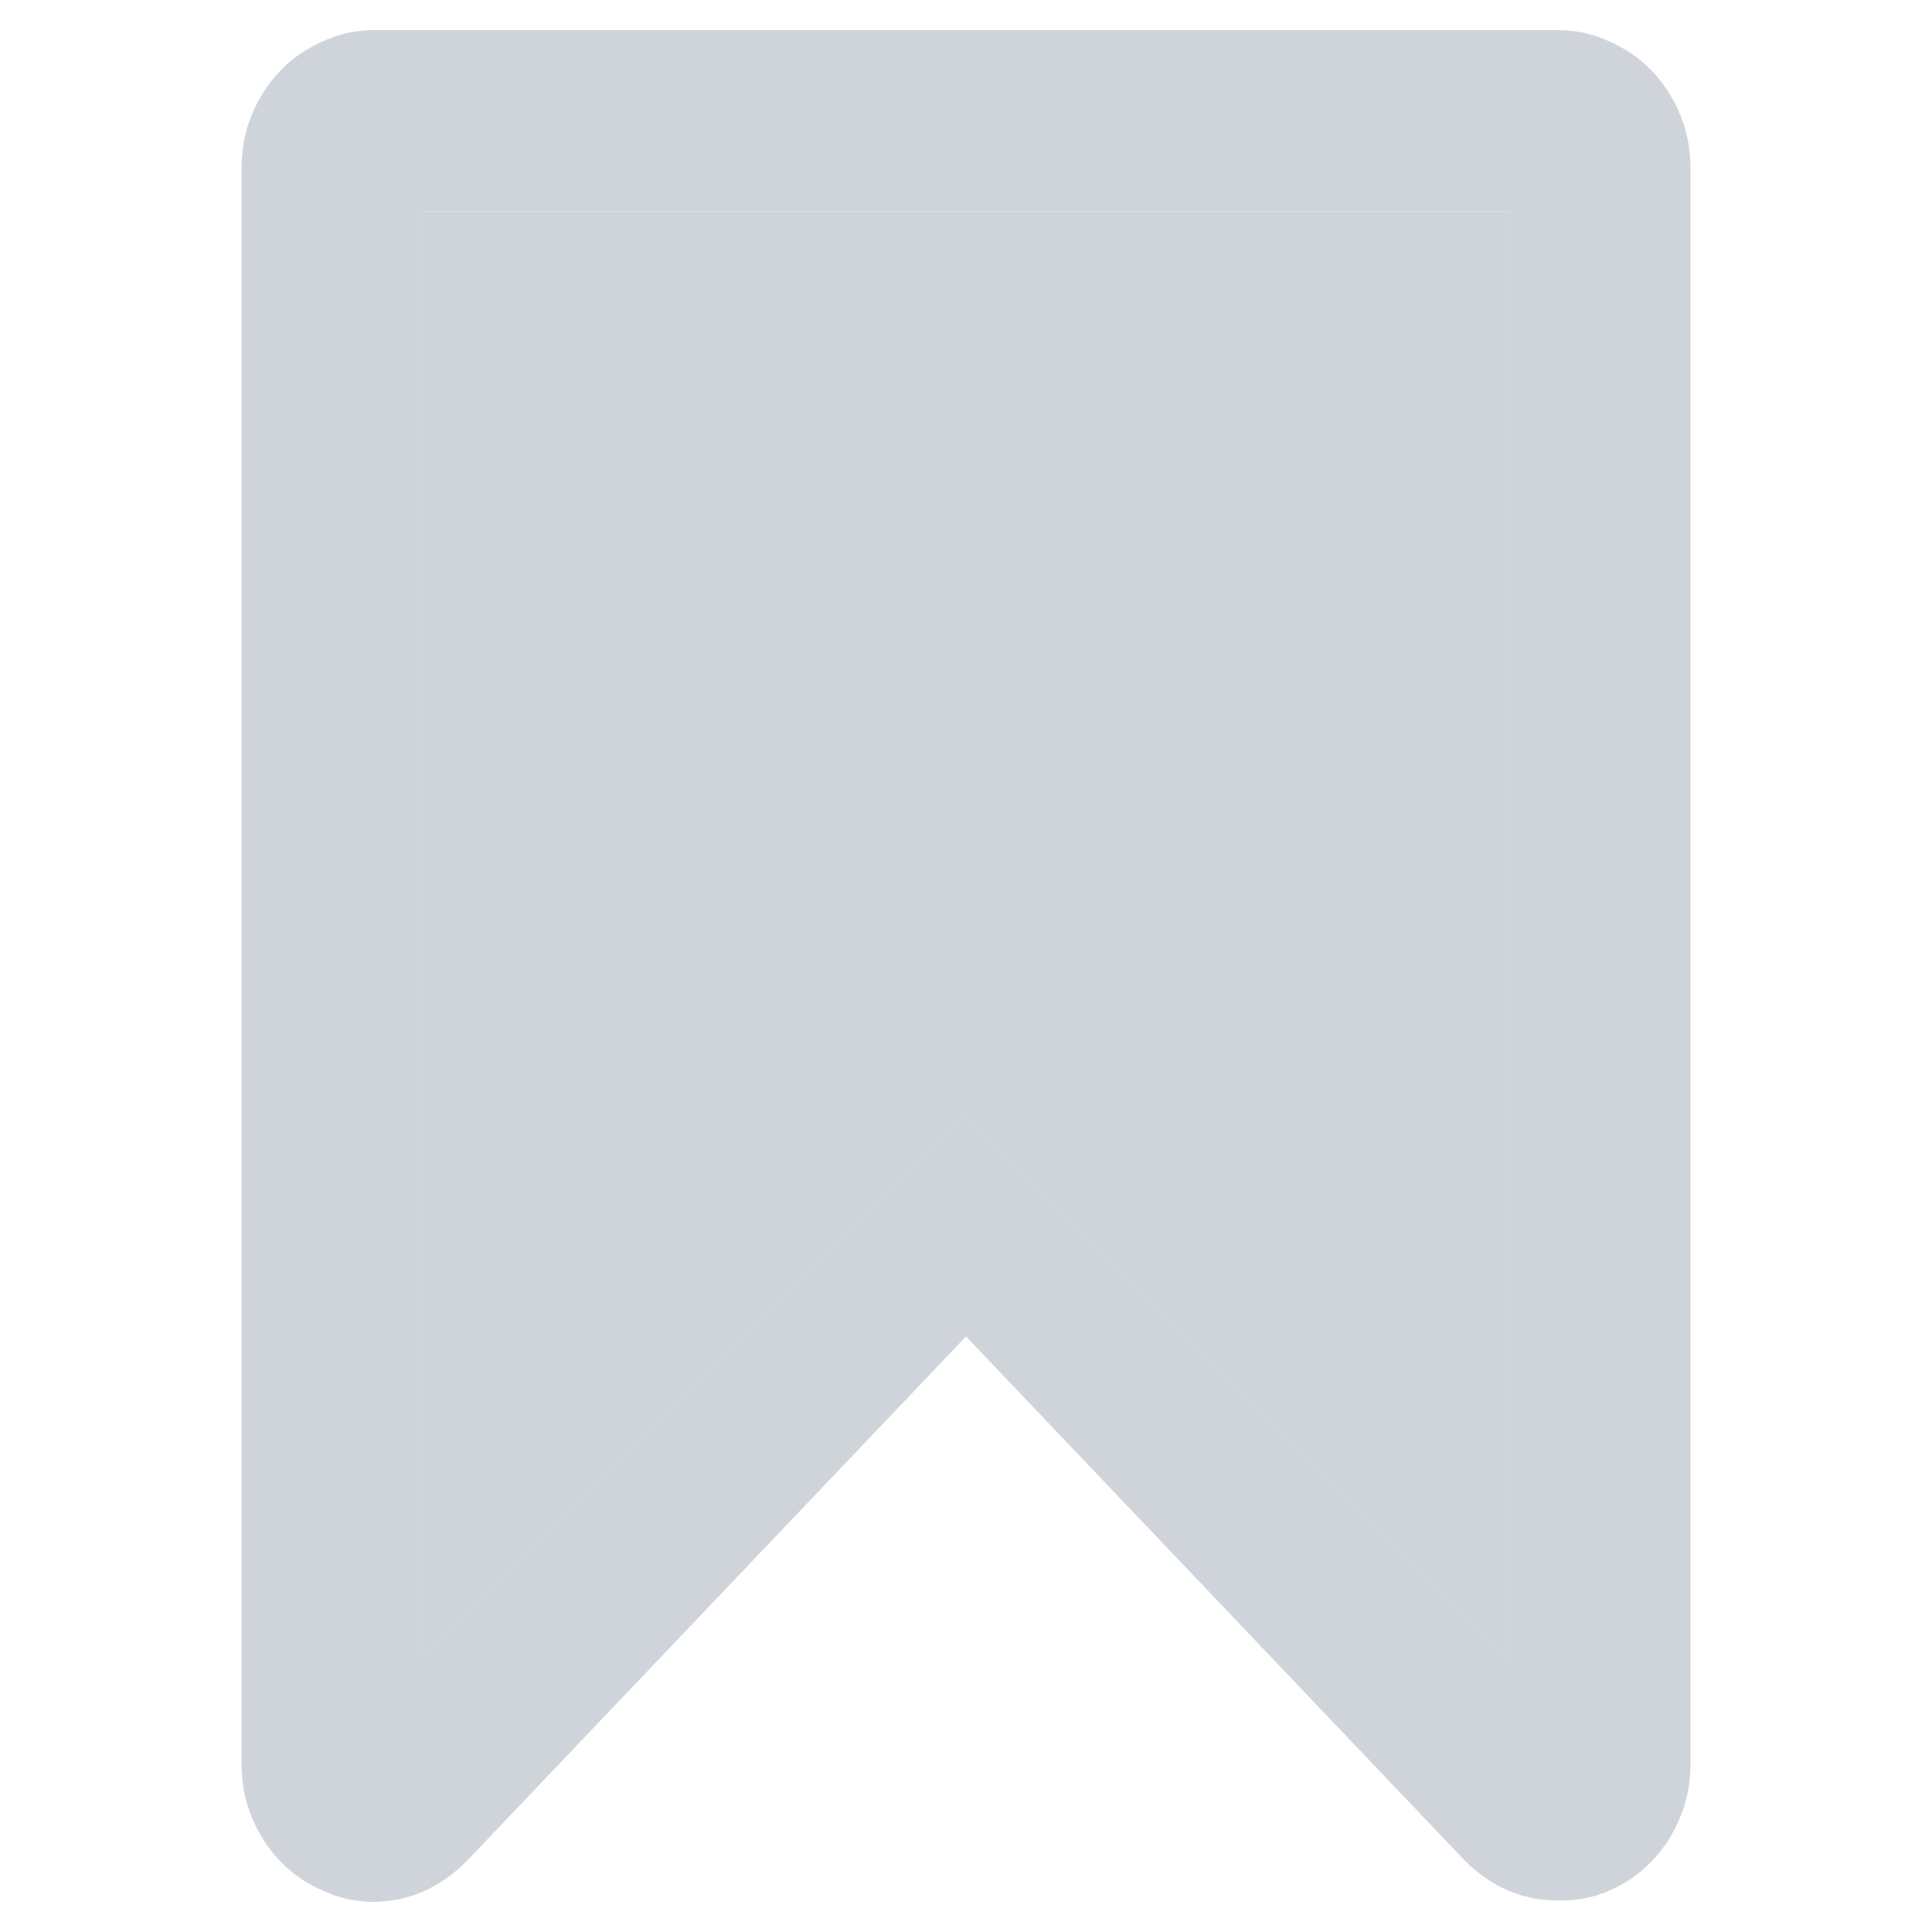
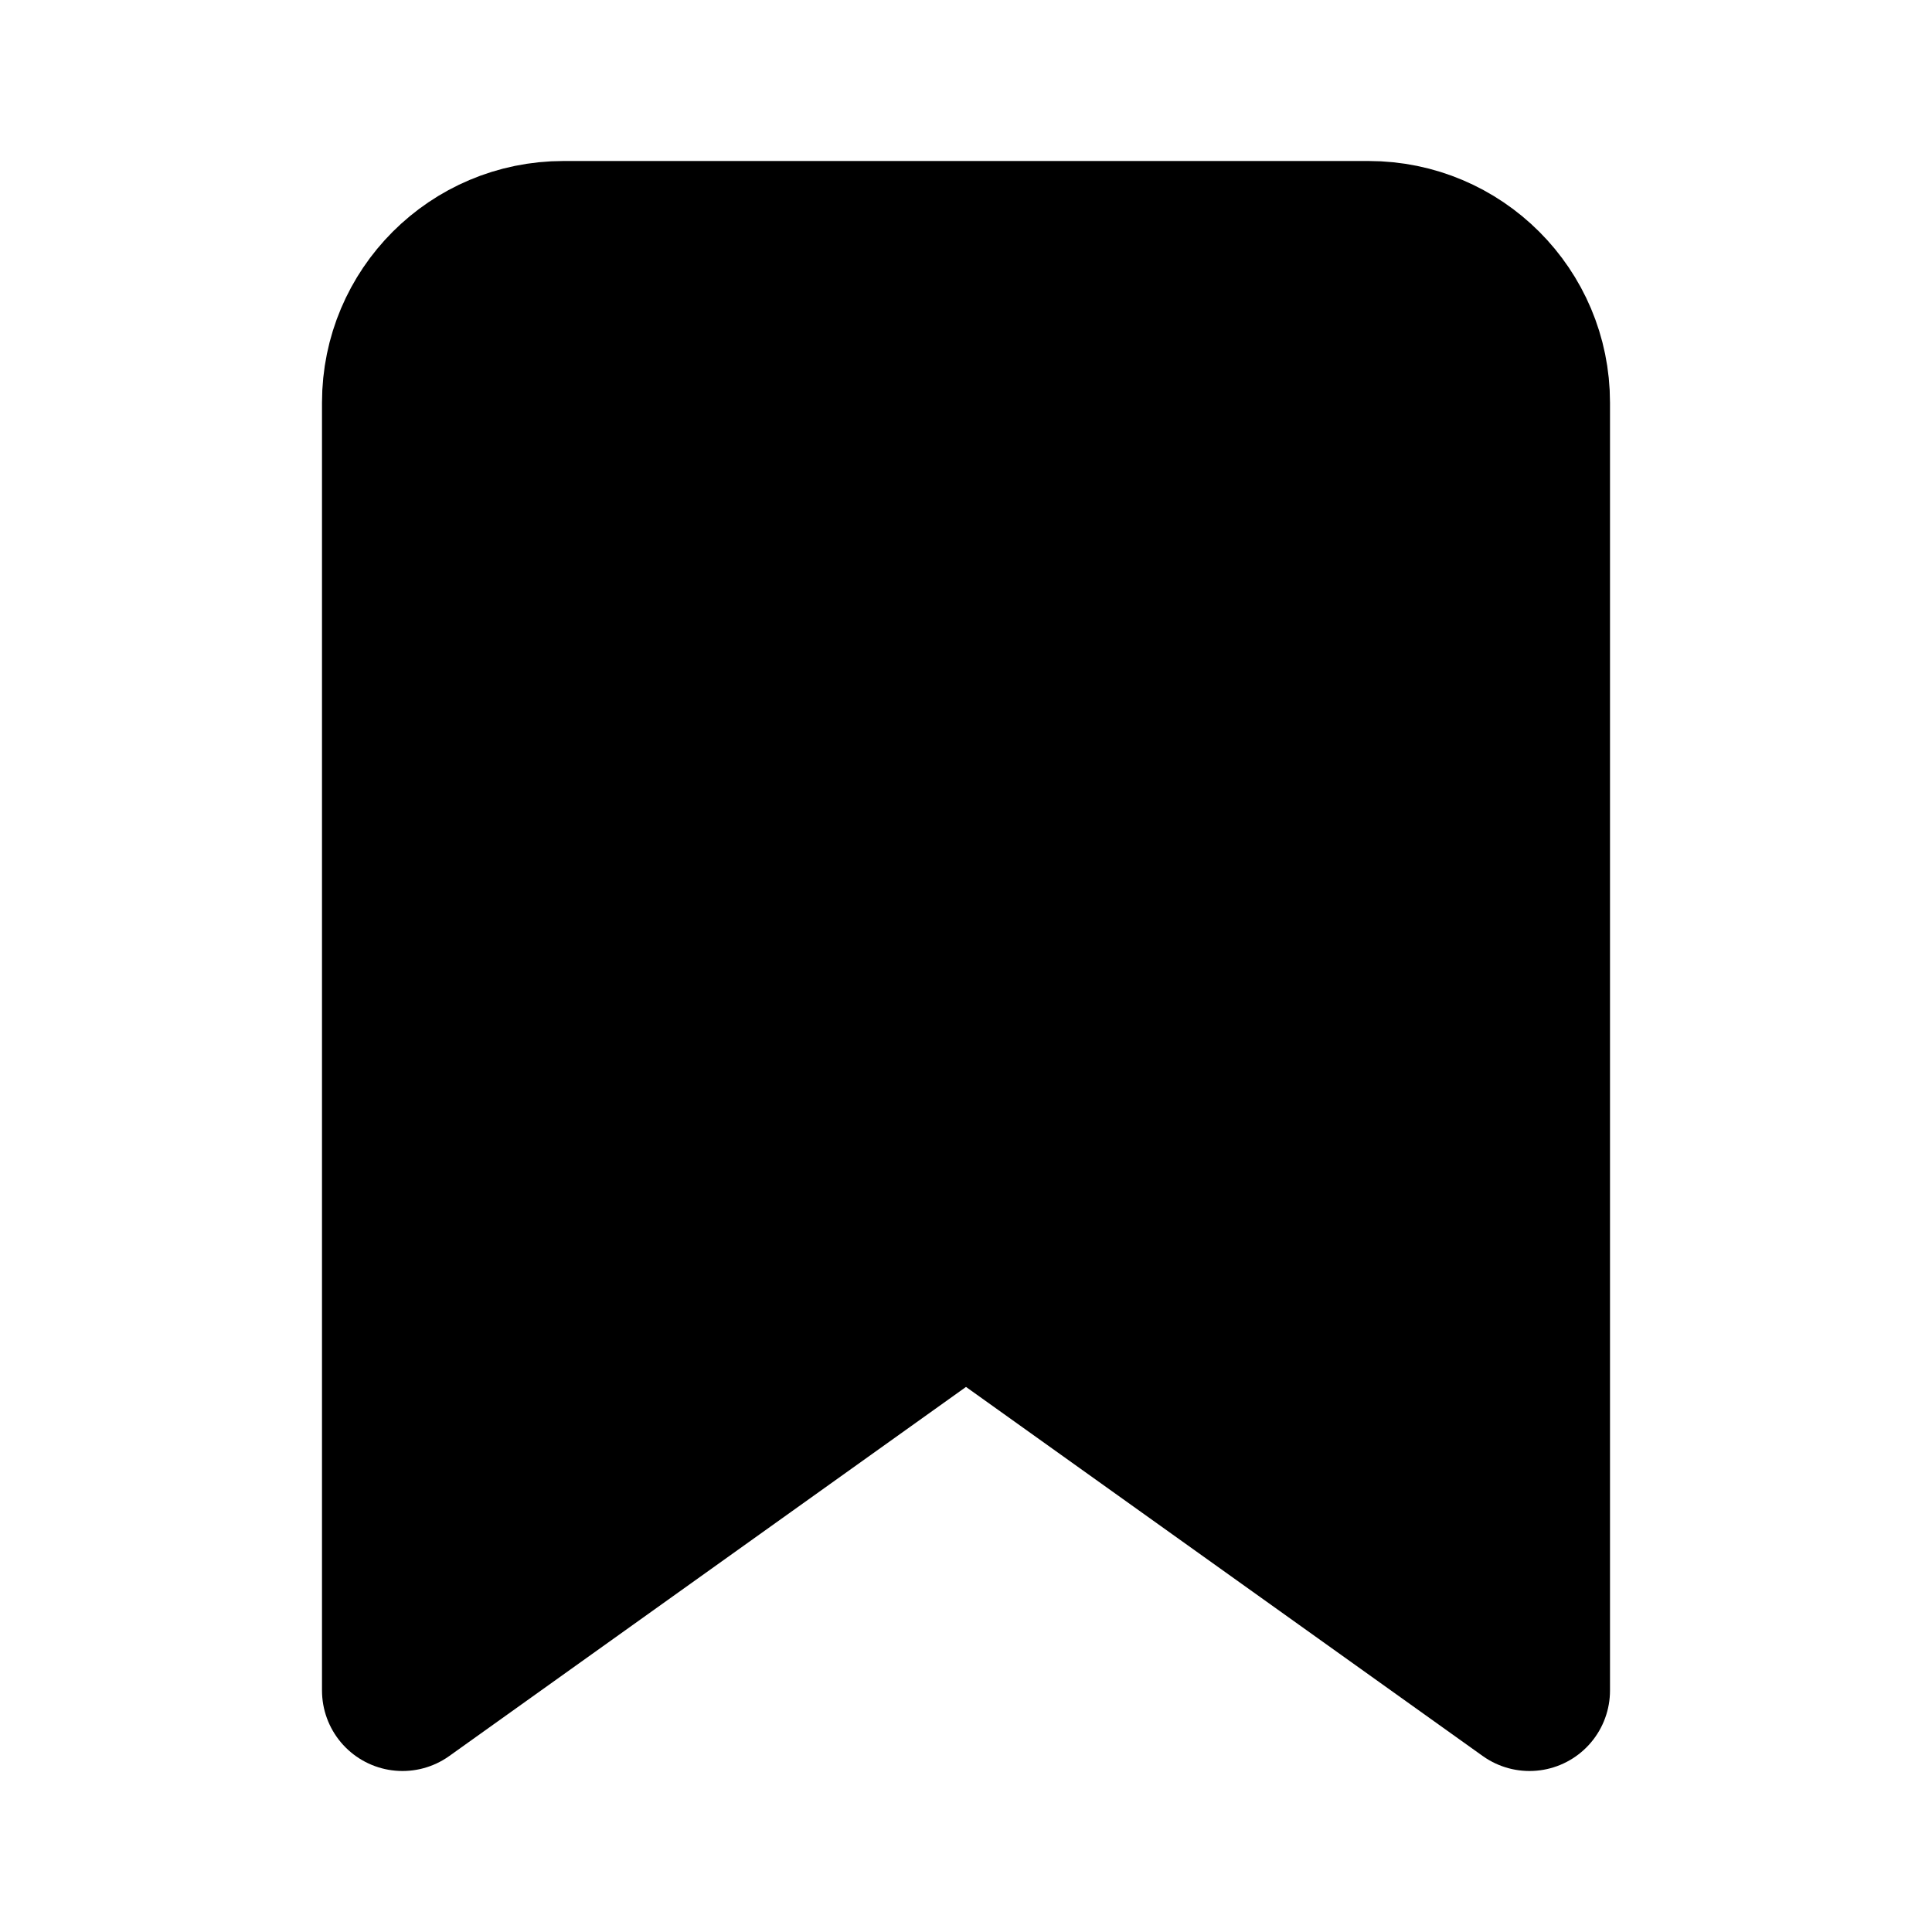
- <svg xmlns="http://www.w3.org/2000/svg" width="16" height="16" viewBox="0 0 16 16" fill="none">
-   <path d="M12.5 1.75H3.5V13.75L8 9.25L12.5 13.75V1.75ZM12.912 0.25C13.056 0.25 13.194 0.281 13.325 0.342C13.531 0.431 13.695 0.571 13.817 0.762C13.939 0.953 14 1.165 14 1.397V14.603C14 14.835 13.939 15.046 13.817 15.238C13.695 15.429 13.531 15.569 13.325 15.658C13.206 15.712 13.069 15.74 12.912 15.74C12.613 15.74 12.353 15.63 12.134 15.412L8 11.068L3.866 15.412C3.641 15.637 3.381 15.75 3.087 15.75C2.944 15.75 2.806 15.719 2.675 15.658C2.469 15.569 2.305 15.429 2.183 15.238C2.061 15.046 2 14.835 2 14.603V1.397C2 1.165 2.061 0.953 2.183 0.762C2.305 0.571 2.469 0.431 2.675 0.342C2.806 0.281 2.944 0.25 3.087 0.25H12.912Z" fill="#CED4DA" />
-   <path d="M12.5 1.75H3.5V13.75L8 9.25L12.5 13.75V1.75Z" fill="#CED4DA" />
+ <svg xmlns="http://www.w3.org/2000/svg" width="24" height="24" viewBox="0 0 24 24" fill="currentColor" stroke="currentColor" stroke-width="2" stroke-linecap="round" stroke-linejoin="round" class="feather feather-bookmark">
+   <path d="M19 21l-7-5-7 5V5a2 2 0 0 1 2-2h10a2 2 0 0 1 2 2z" />
</svg>
